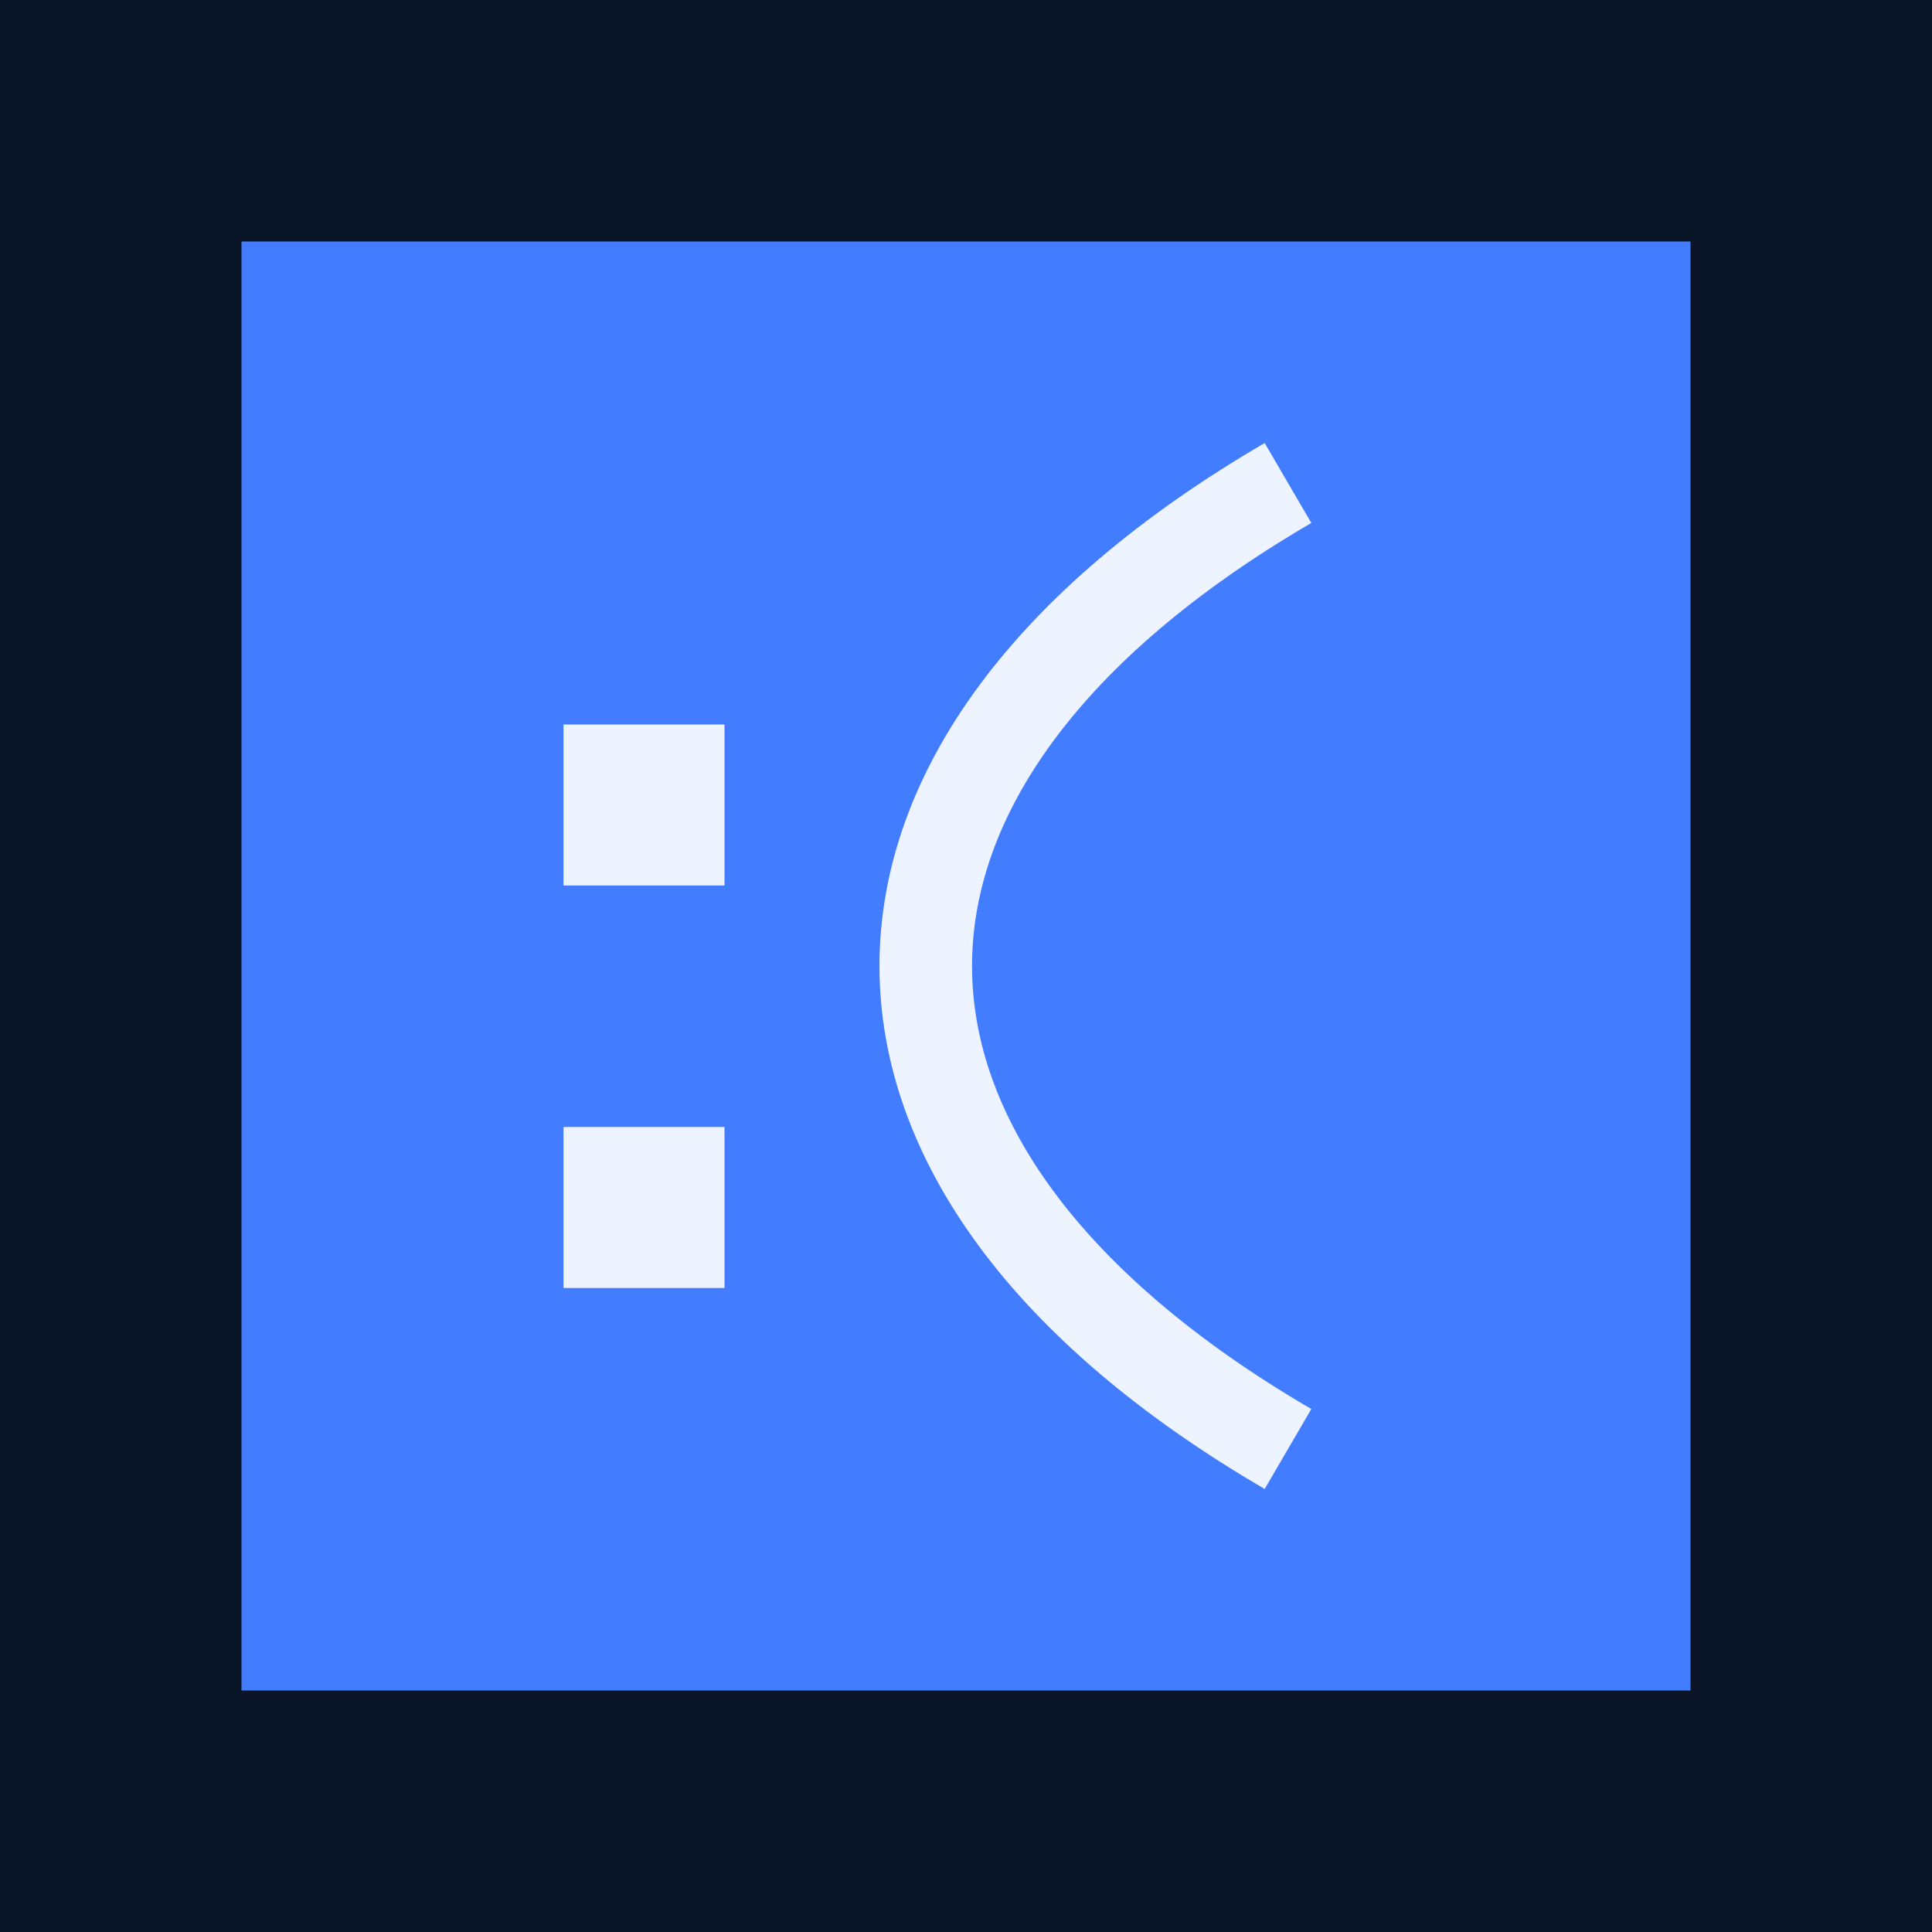
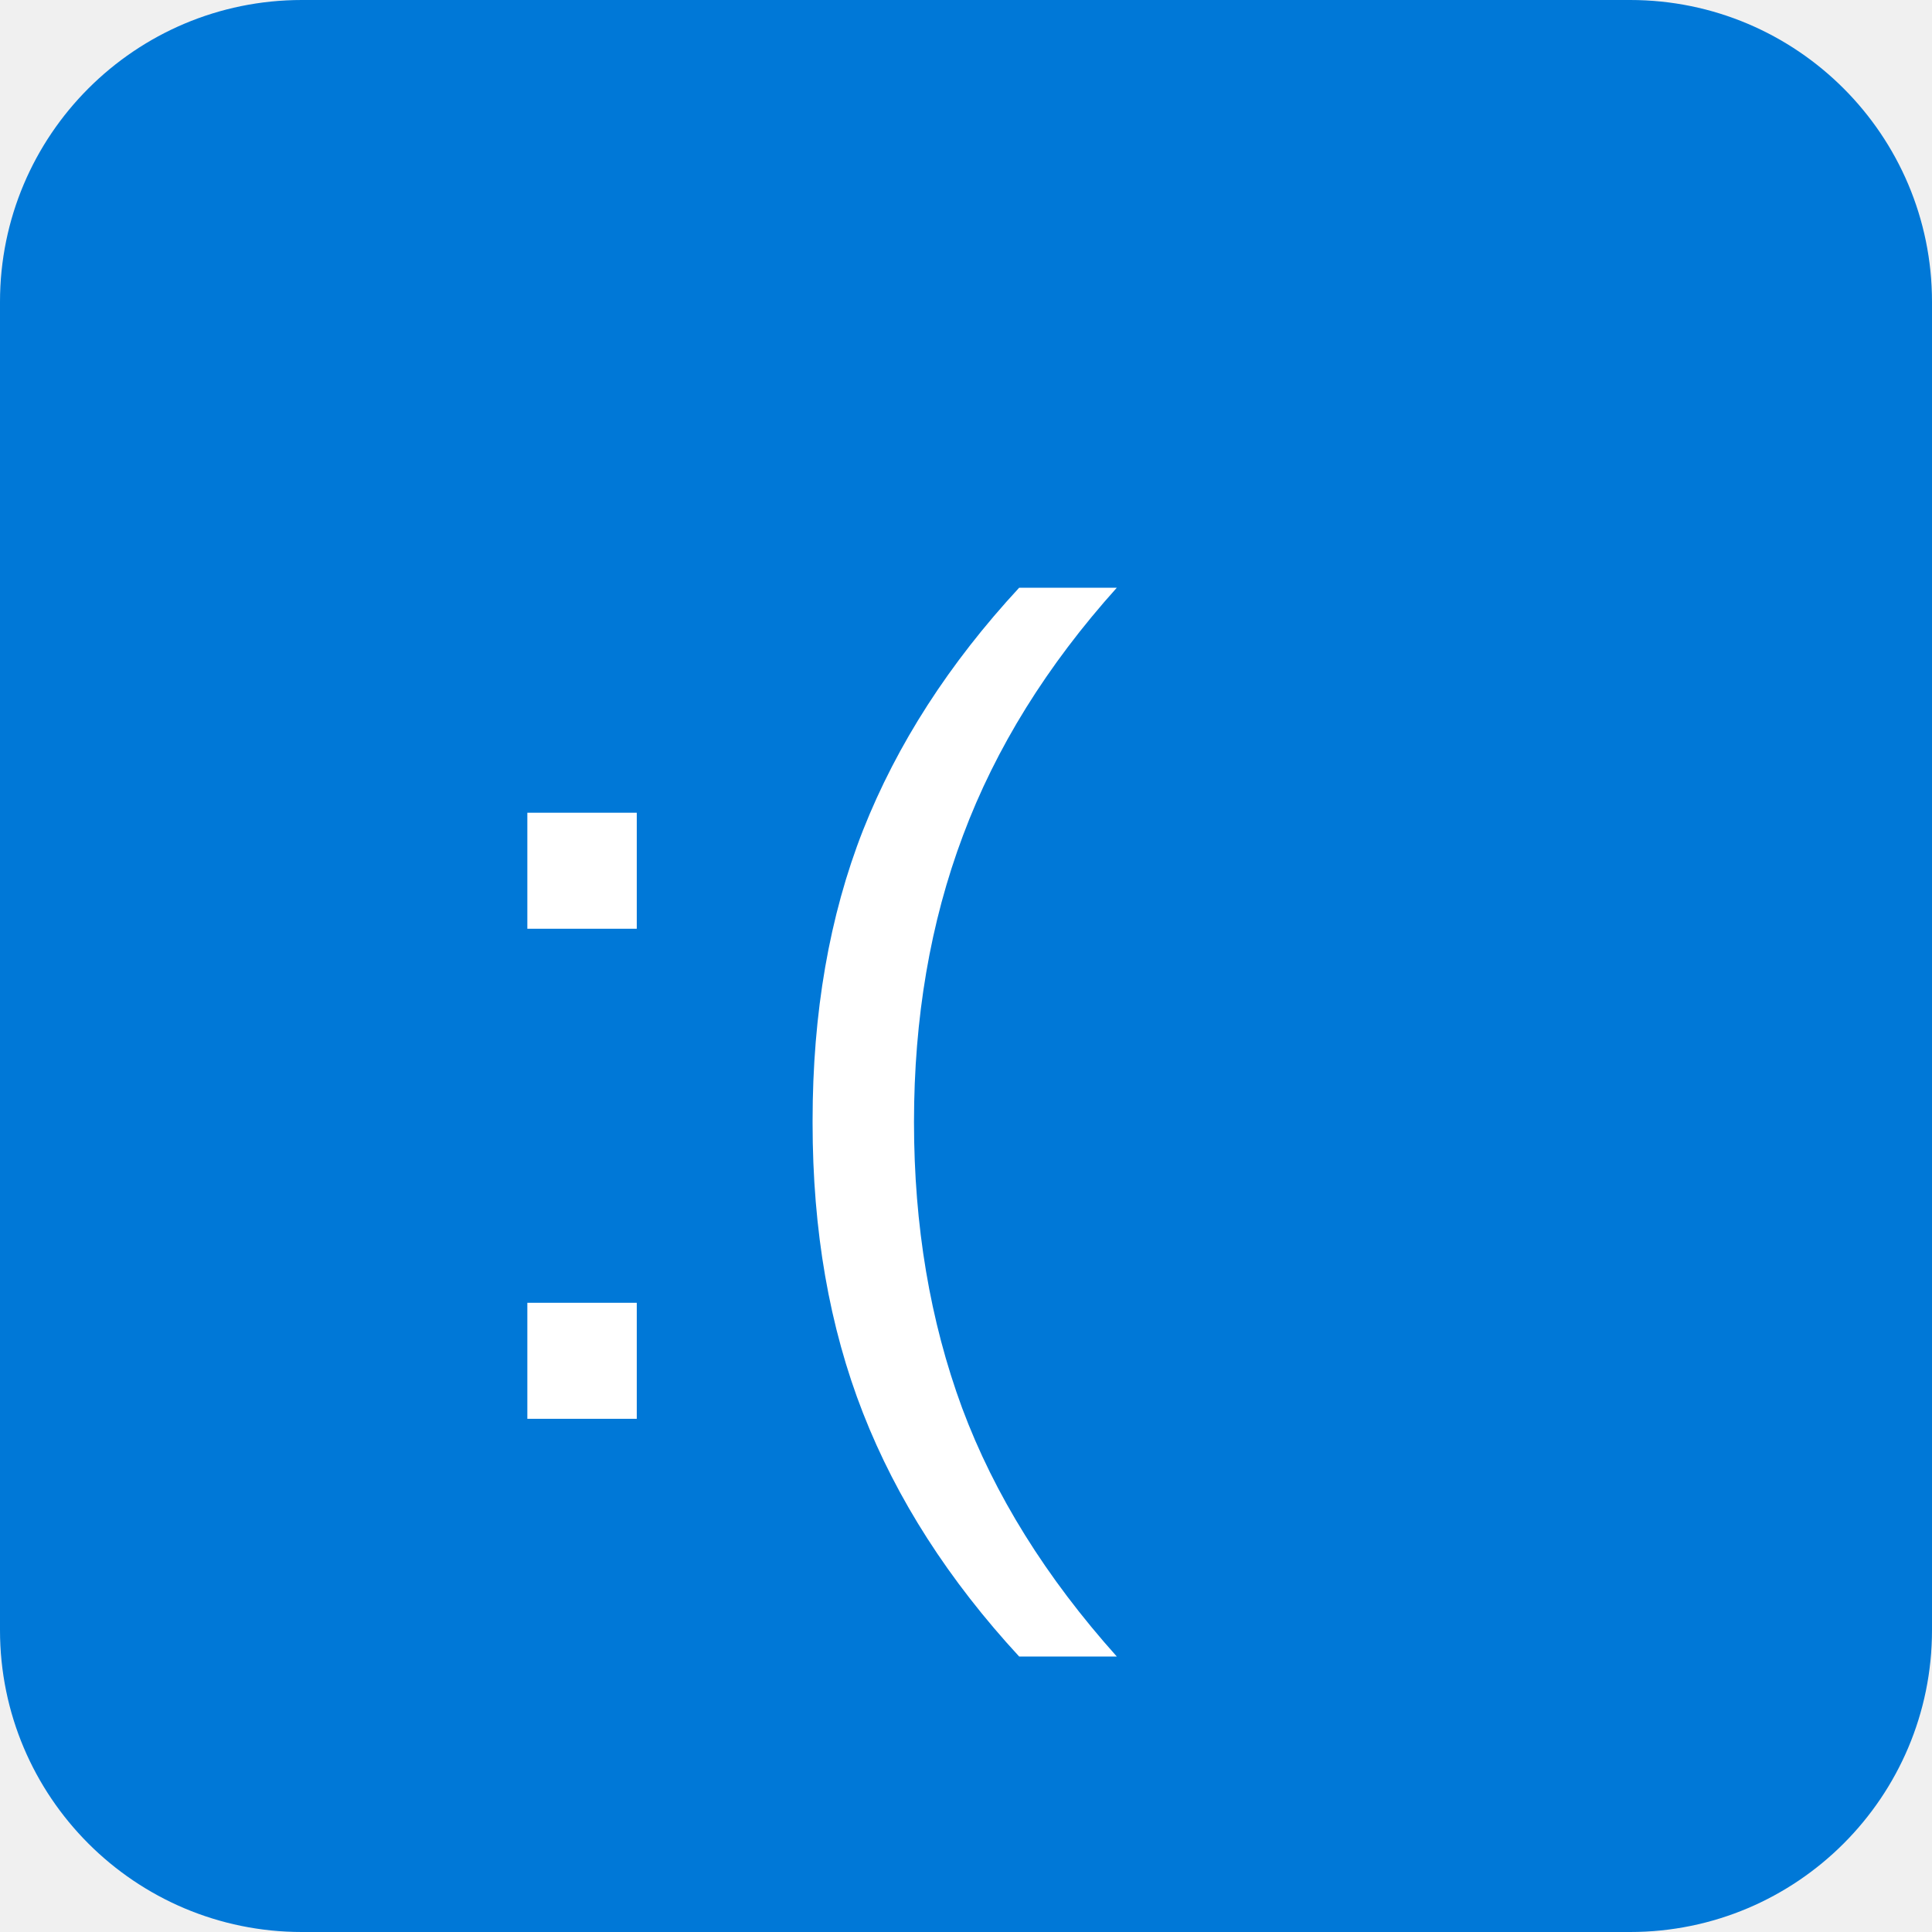
- <svg xmlns="http://www.w3.org/2000/svg" viewBox="0 0 48 48">
-   <path fill="#0a1528" d="M0 0h48v48H0z" />
-   <path fill="#427cff" d="M6 6h36v36H6z" />
-   <path fill="#edf4ff" d="M14 18h4v4h-4zm0 10h4v4h-4z" />
-   <path d="M32 12c-12 7-12 17 0 24" stroke="#edf4ff" stroke-width="2.3" fill="none" />
+ <svg xmlns="http://www.w3.org/2000/svg" viewBox="0 0 64 64">
+   <rect width="64" height="64" rx="10" fill="#0078d7" />
+   <text x="14" y="47" font-family="Segoe UI Light, Arial, sans-serif" font-size="38" font-weight="300" fill="#ffffff">:(</text>
</svg>
